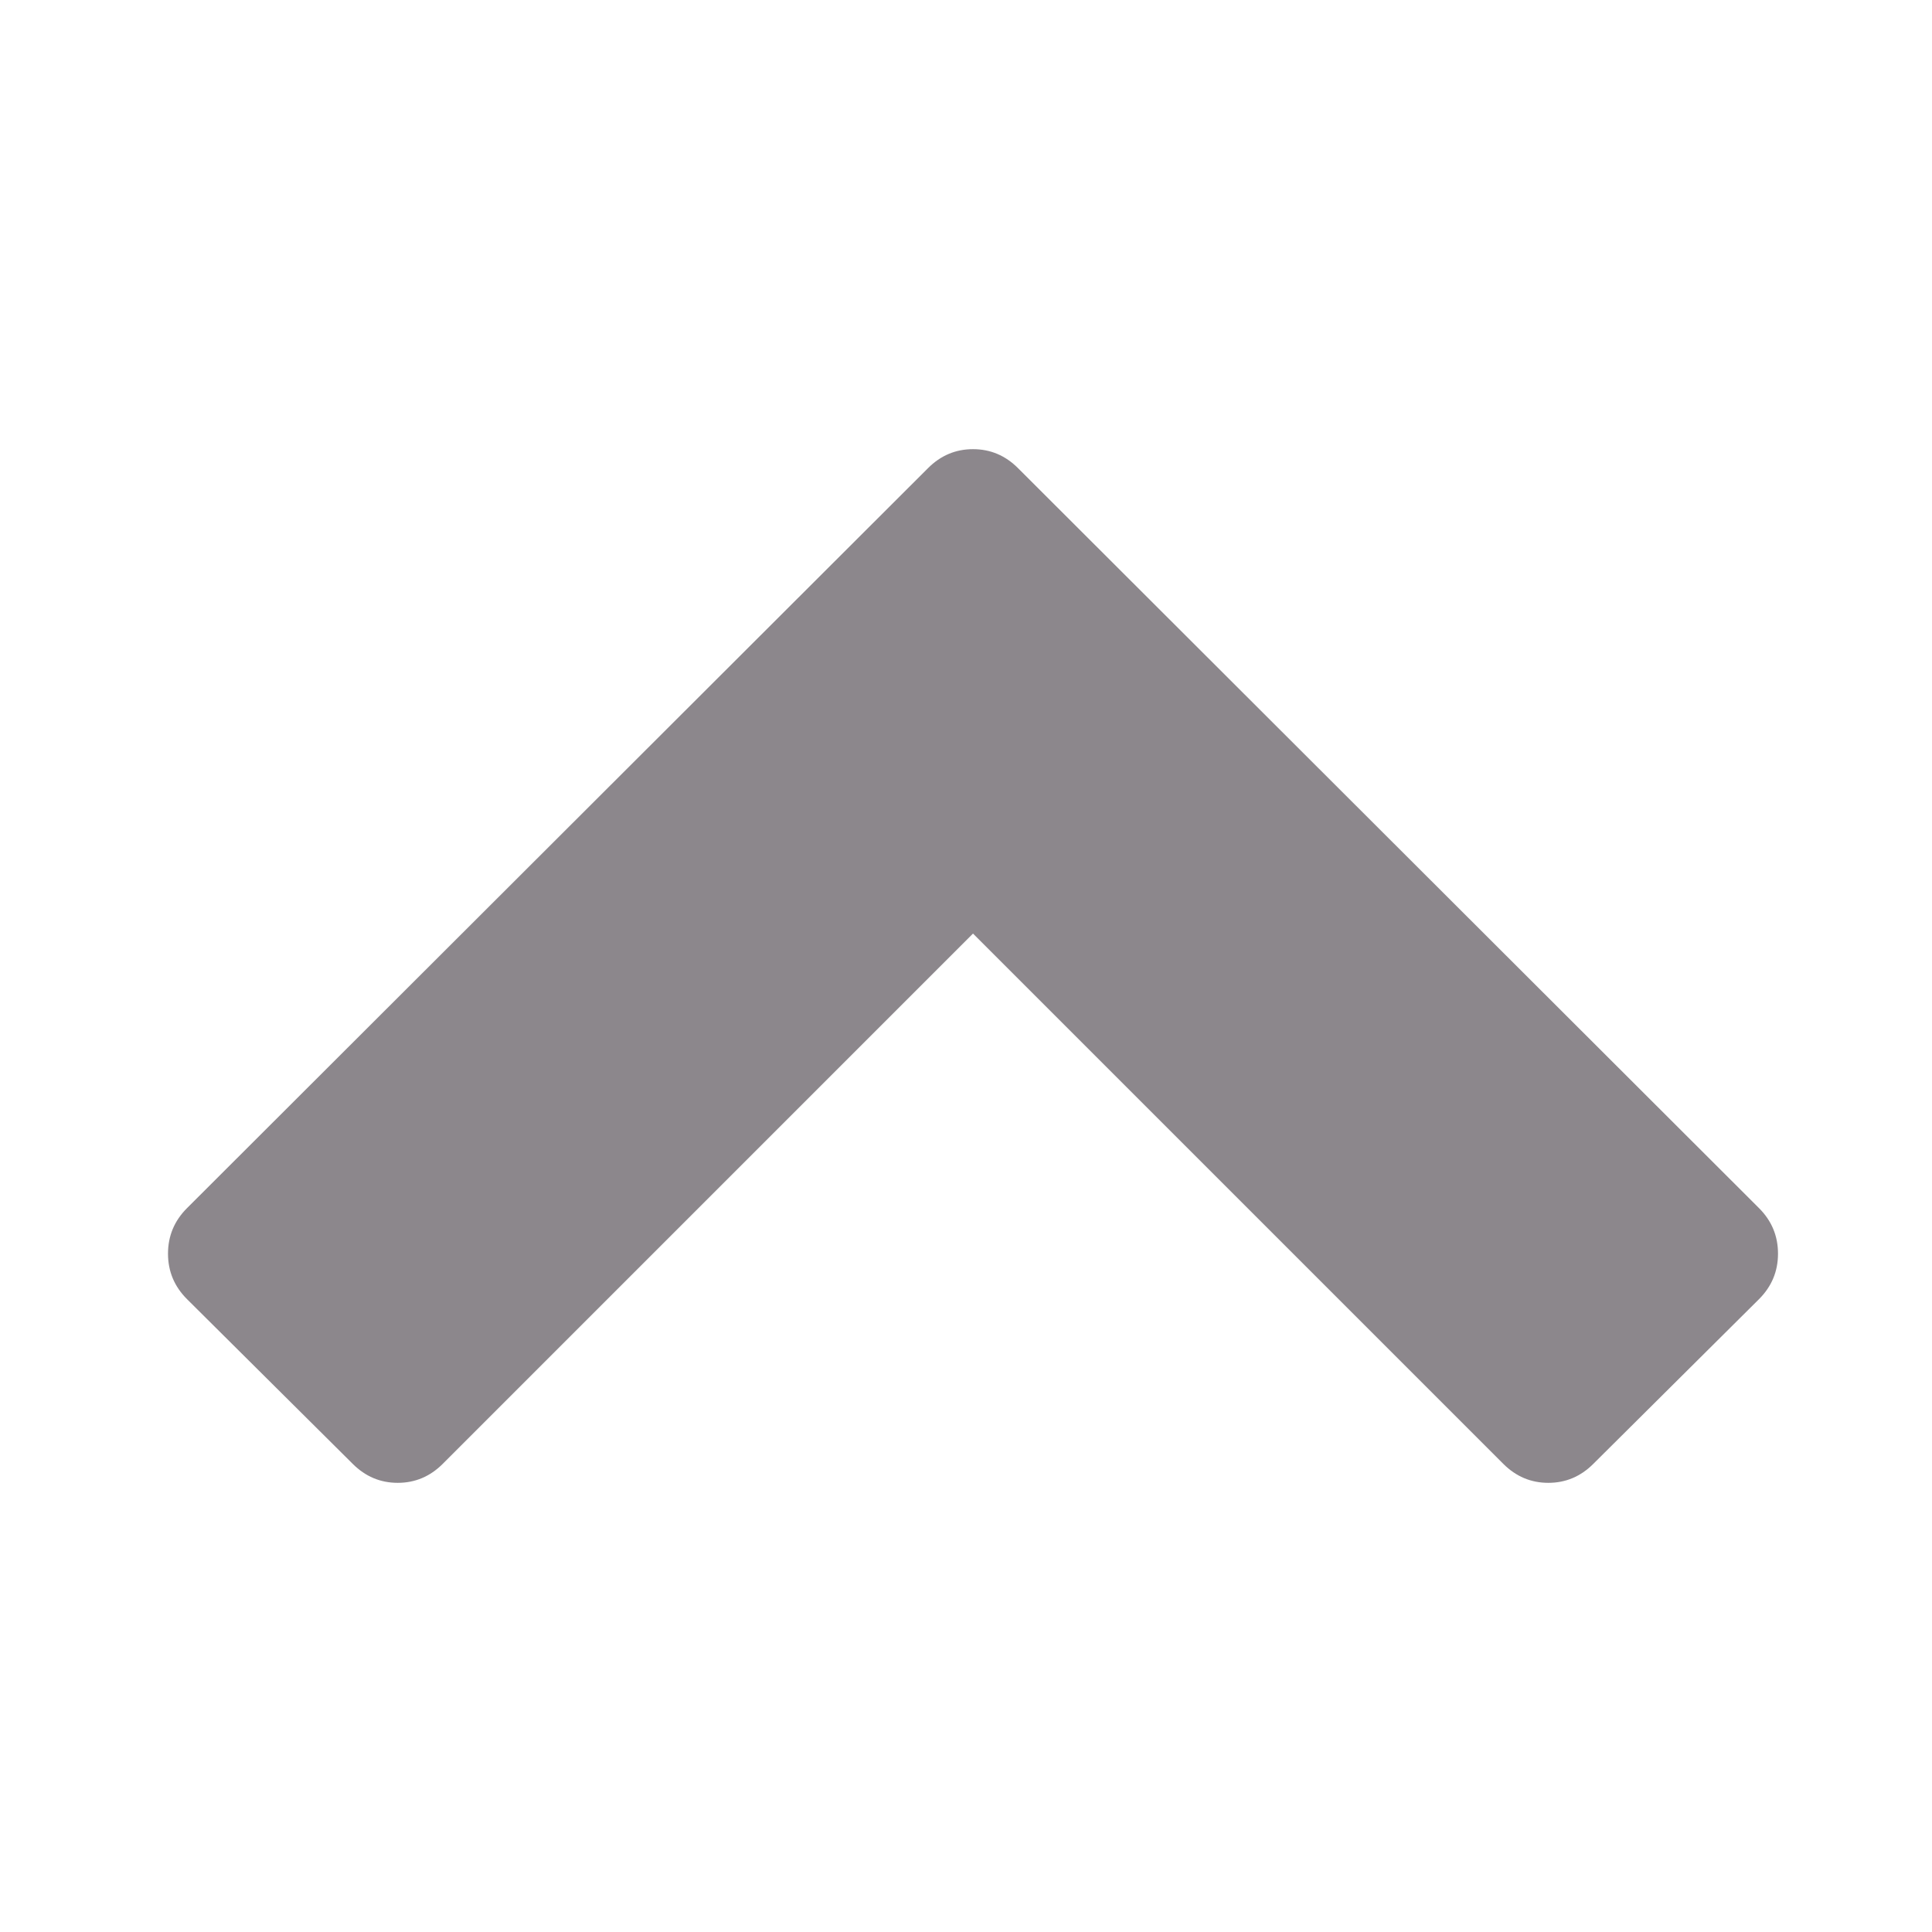
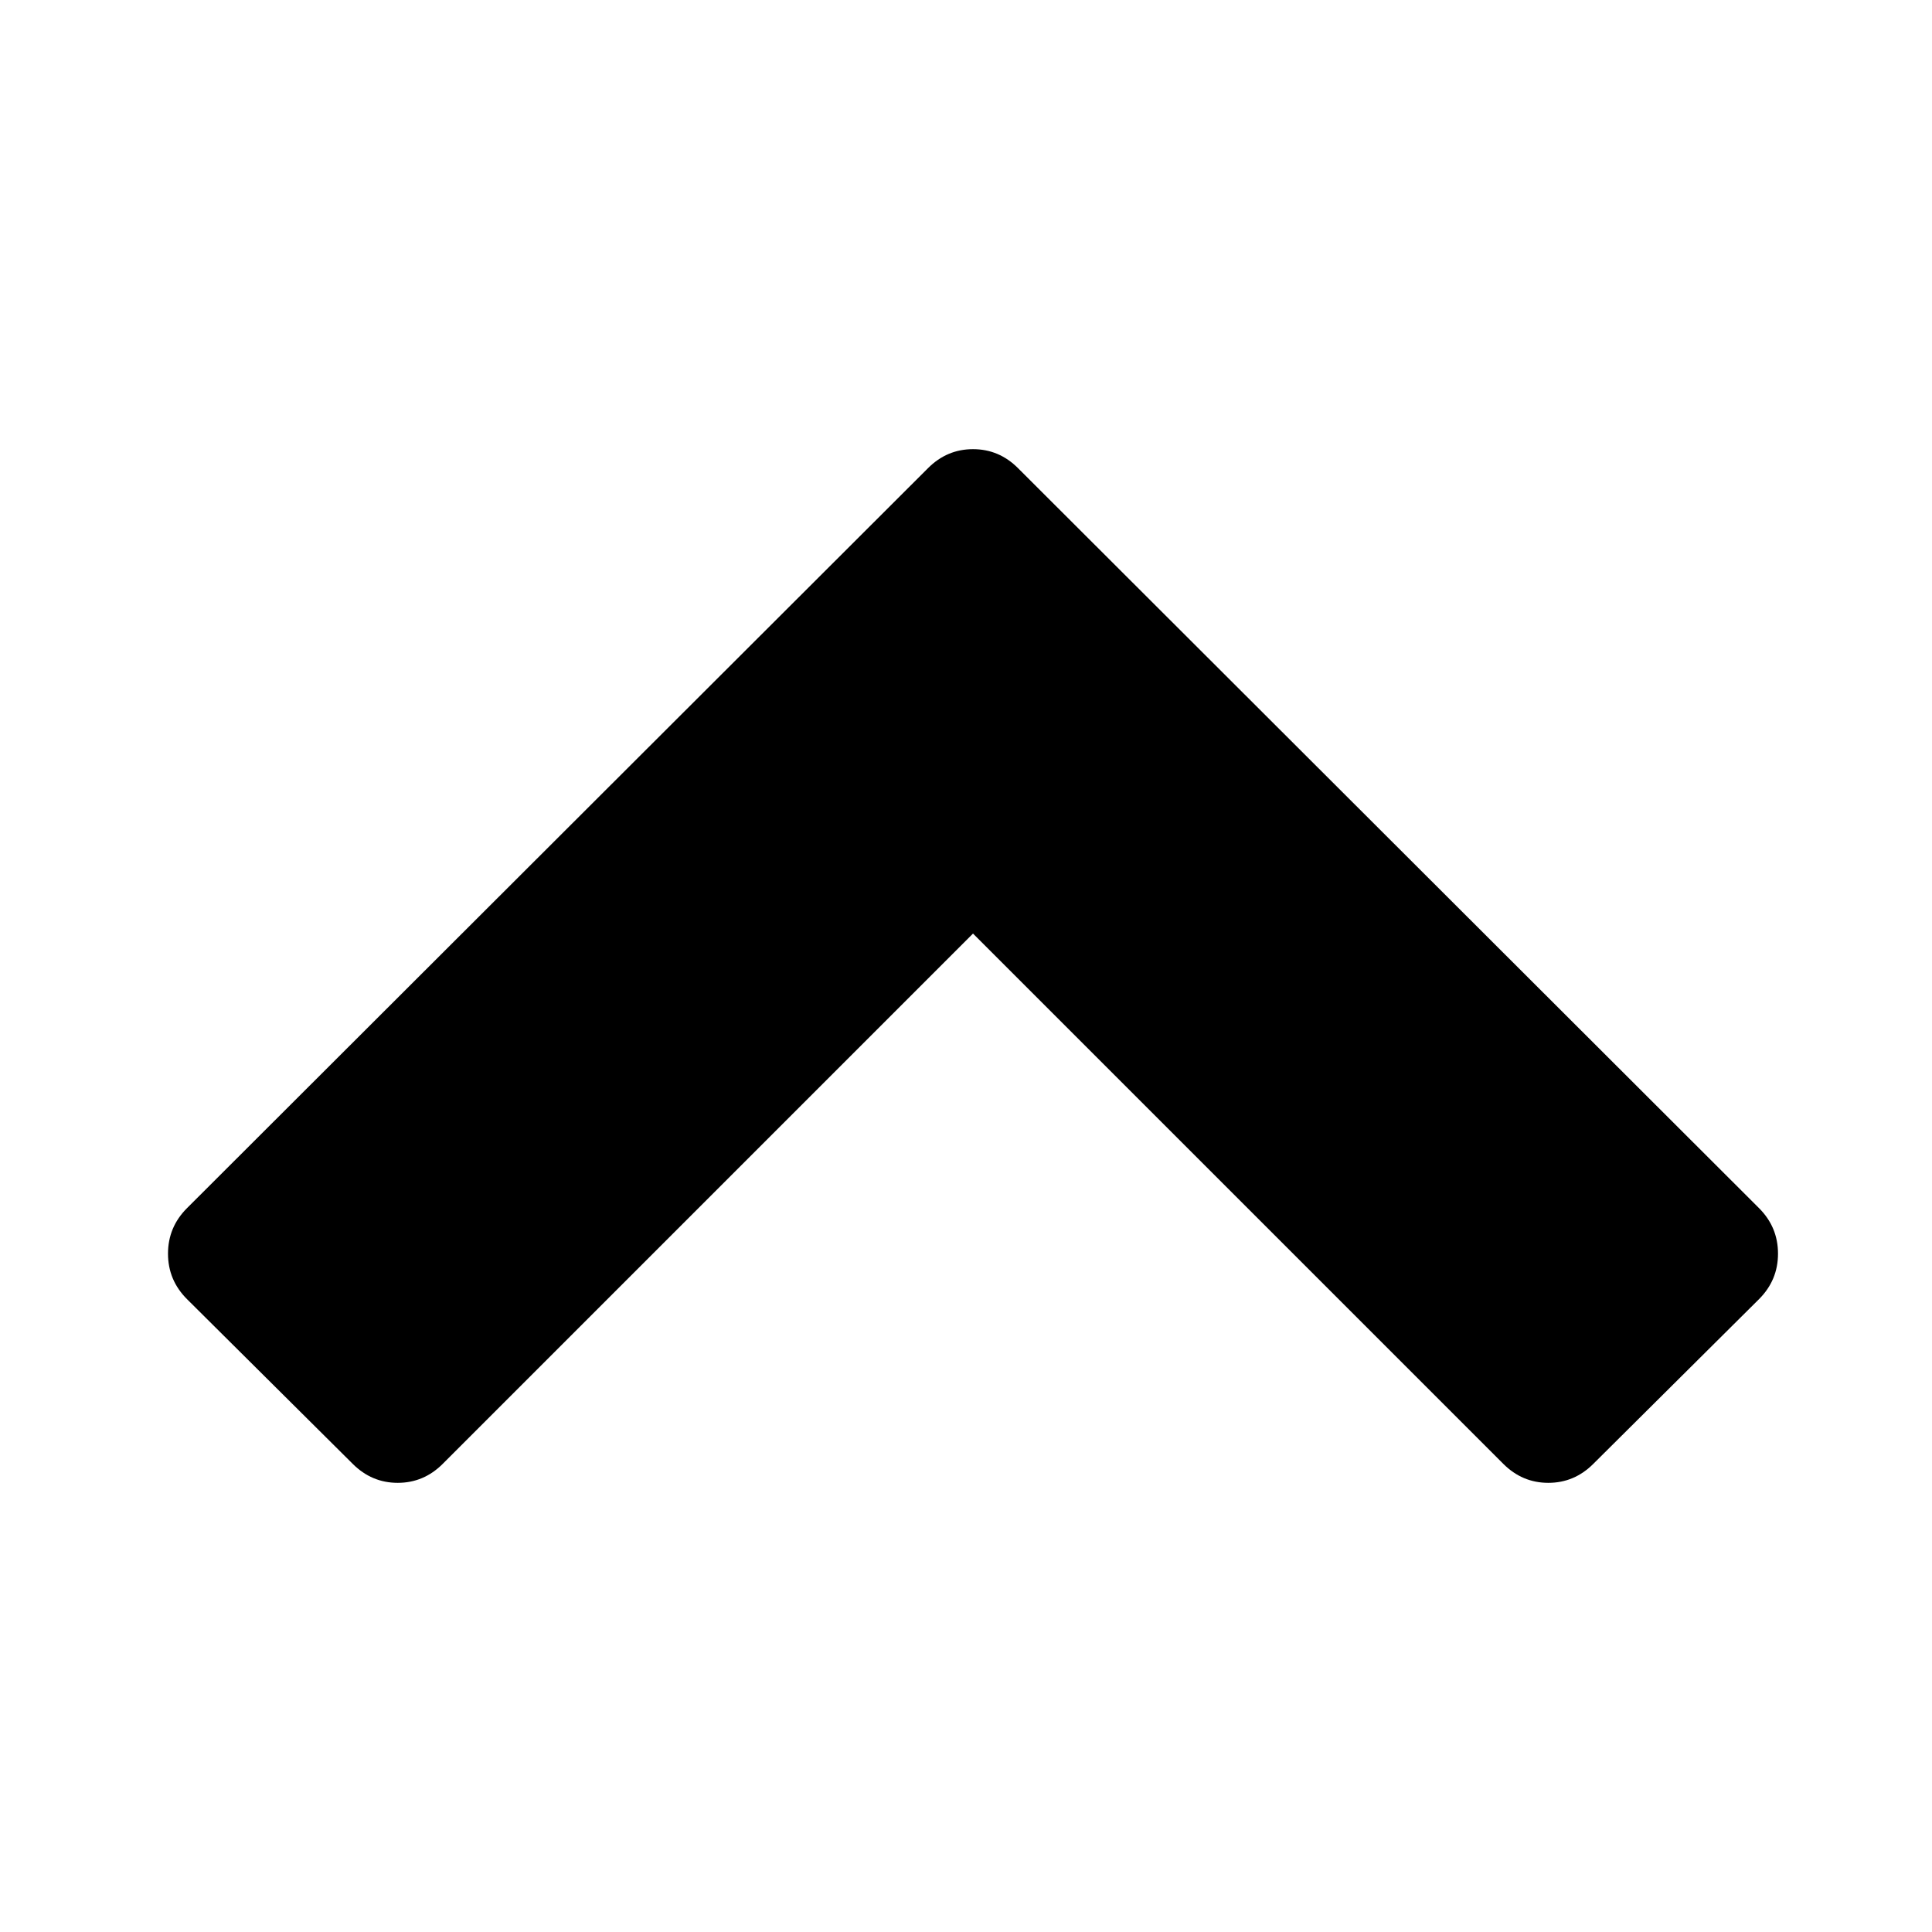
- <svg xmlns="http://www.w3.org/2000/svg" width="24" height="24" viewBox="0 0 72 72" fill="none">
-   <path d="M65.555 45.025C66.026 45.496 66.261 46.061 66.261 46.72C66.261 47.379 66.026 47.943 65.555 48.414L59.377 54.555C58.906 55.026 58.347 55.261 57.701 55.261C57.055 55.261 56.496 55.026 56.025 54.555L36.261 34.791L16.498 54.555C16.027 55.026 15.468 55.261 14.822 55.261C14.176 55.261 13.617 55.026 13.146 54.555L6.968 48.414C6.497 47.943 6.261 47.379 6.261 46.72C6.261 46.061 6.497 45.496 6.968 45.025L34.586 17.445C35.057 16.974 35.615 16.739 36.261 16.739C36.908 16.739 37.466 16.974 37.937 17.445L65.555 45.025Z" fill="#8C878C" />
+ <svg xmlns="http://www.w3.org/2000/svg" width="24" height="24" viewBox="0 0 72 72">
+   <path d="M65.555 45.025C66.026 45.496 66.261 46.061 66.261 46.72C66.261 47.379 66.026 47.943 65.555 48.414L59.377 54.555C58.906 55.026 58.347 55.261 57.701 55.261C57.055 55.261 56.496 55.026 56.025 54.555L36.261 34.791L16.498 54.555C16.027 55.026 15.468 55.261 14.822 55.261C14.176 55.261 13.617 55.026 13.146 54.555L6.968 48.414C6.497 47.943 6.261 47.379 6.261 46.72C6.261 46.061 6.497 45.496 6.968 45.025L34.586 17.445C35.057 16.974 35.615 16.739 36.261 16.739C36.908 16.739 37.466 16.974 37.937 17.445L65.555 45.025Z" />
</svg>
